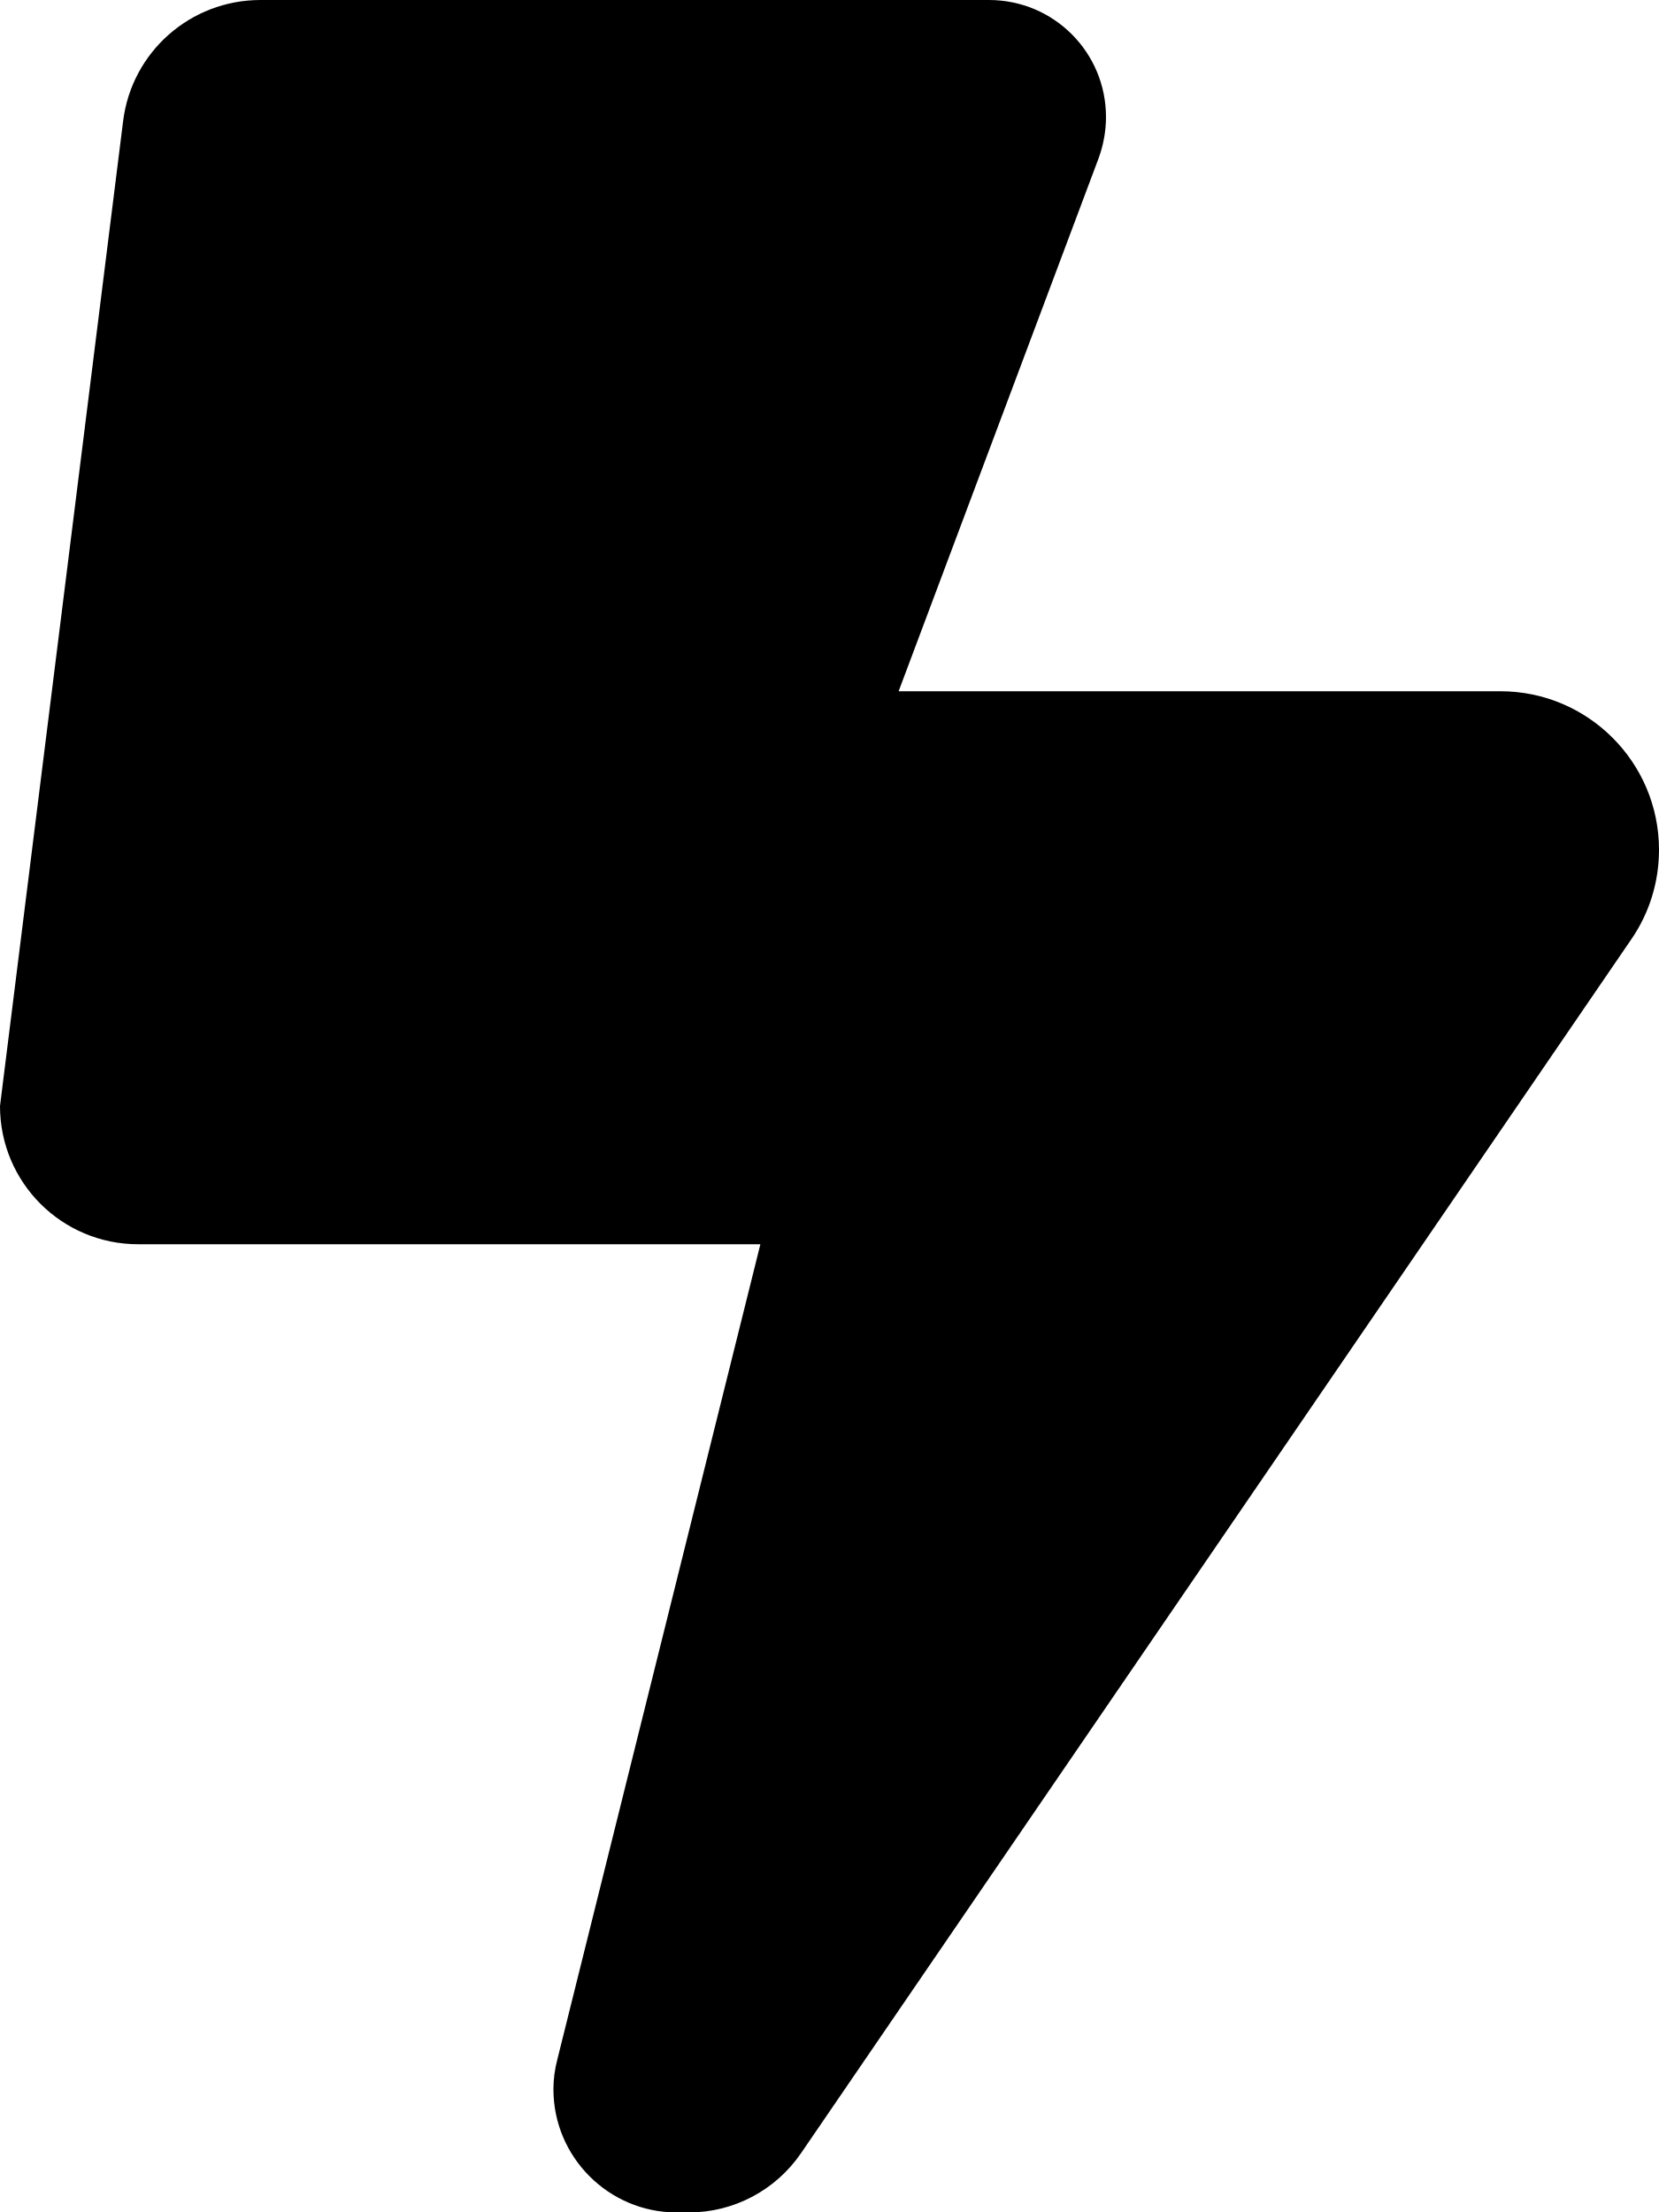
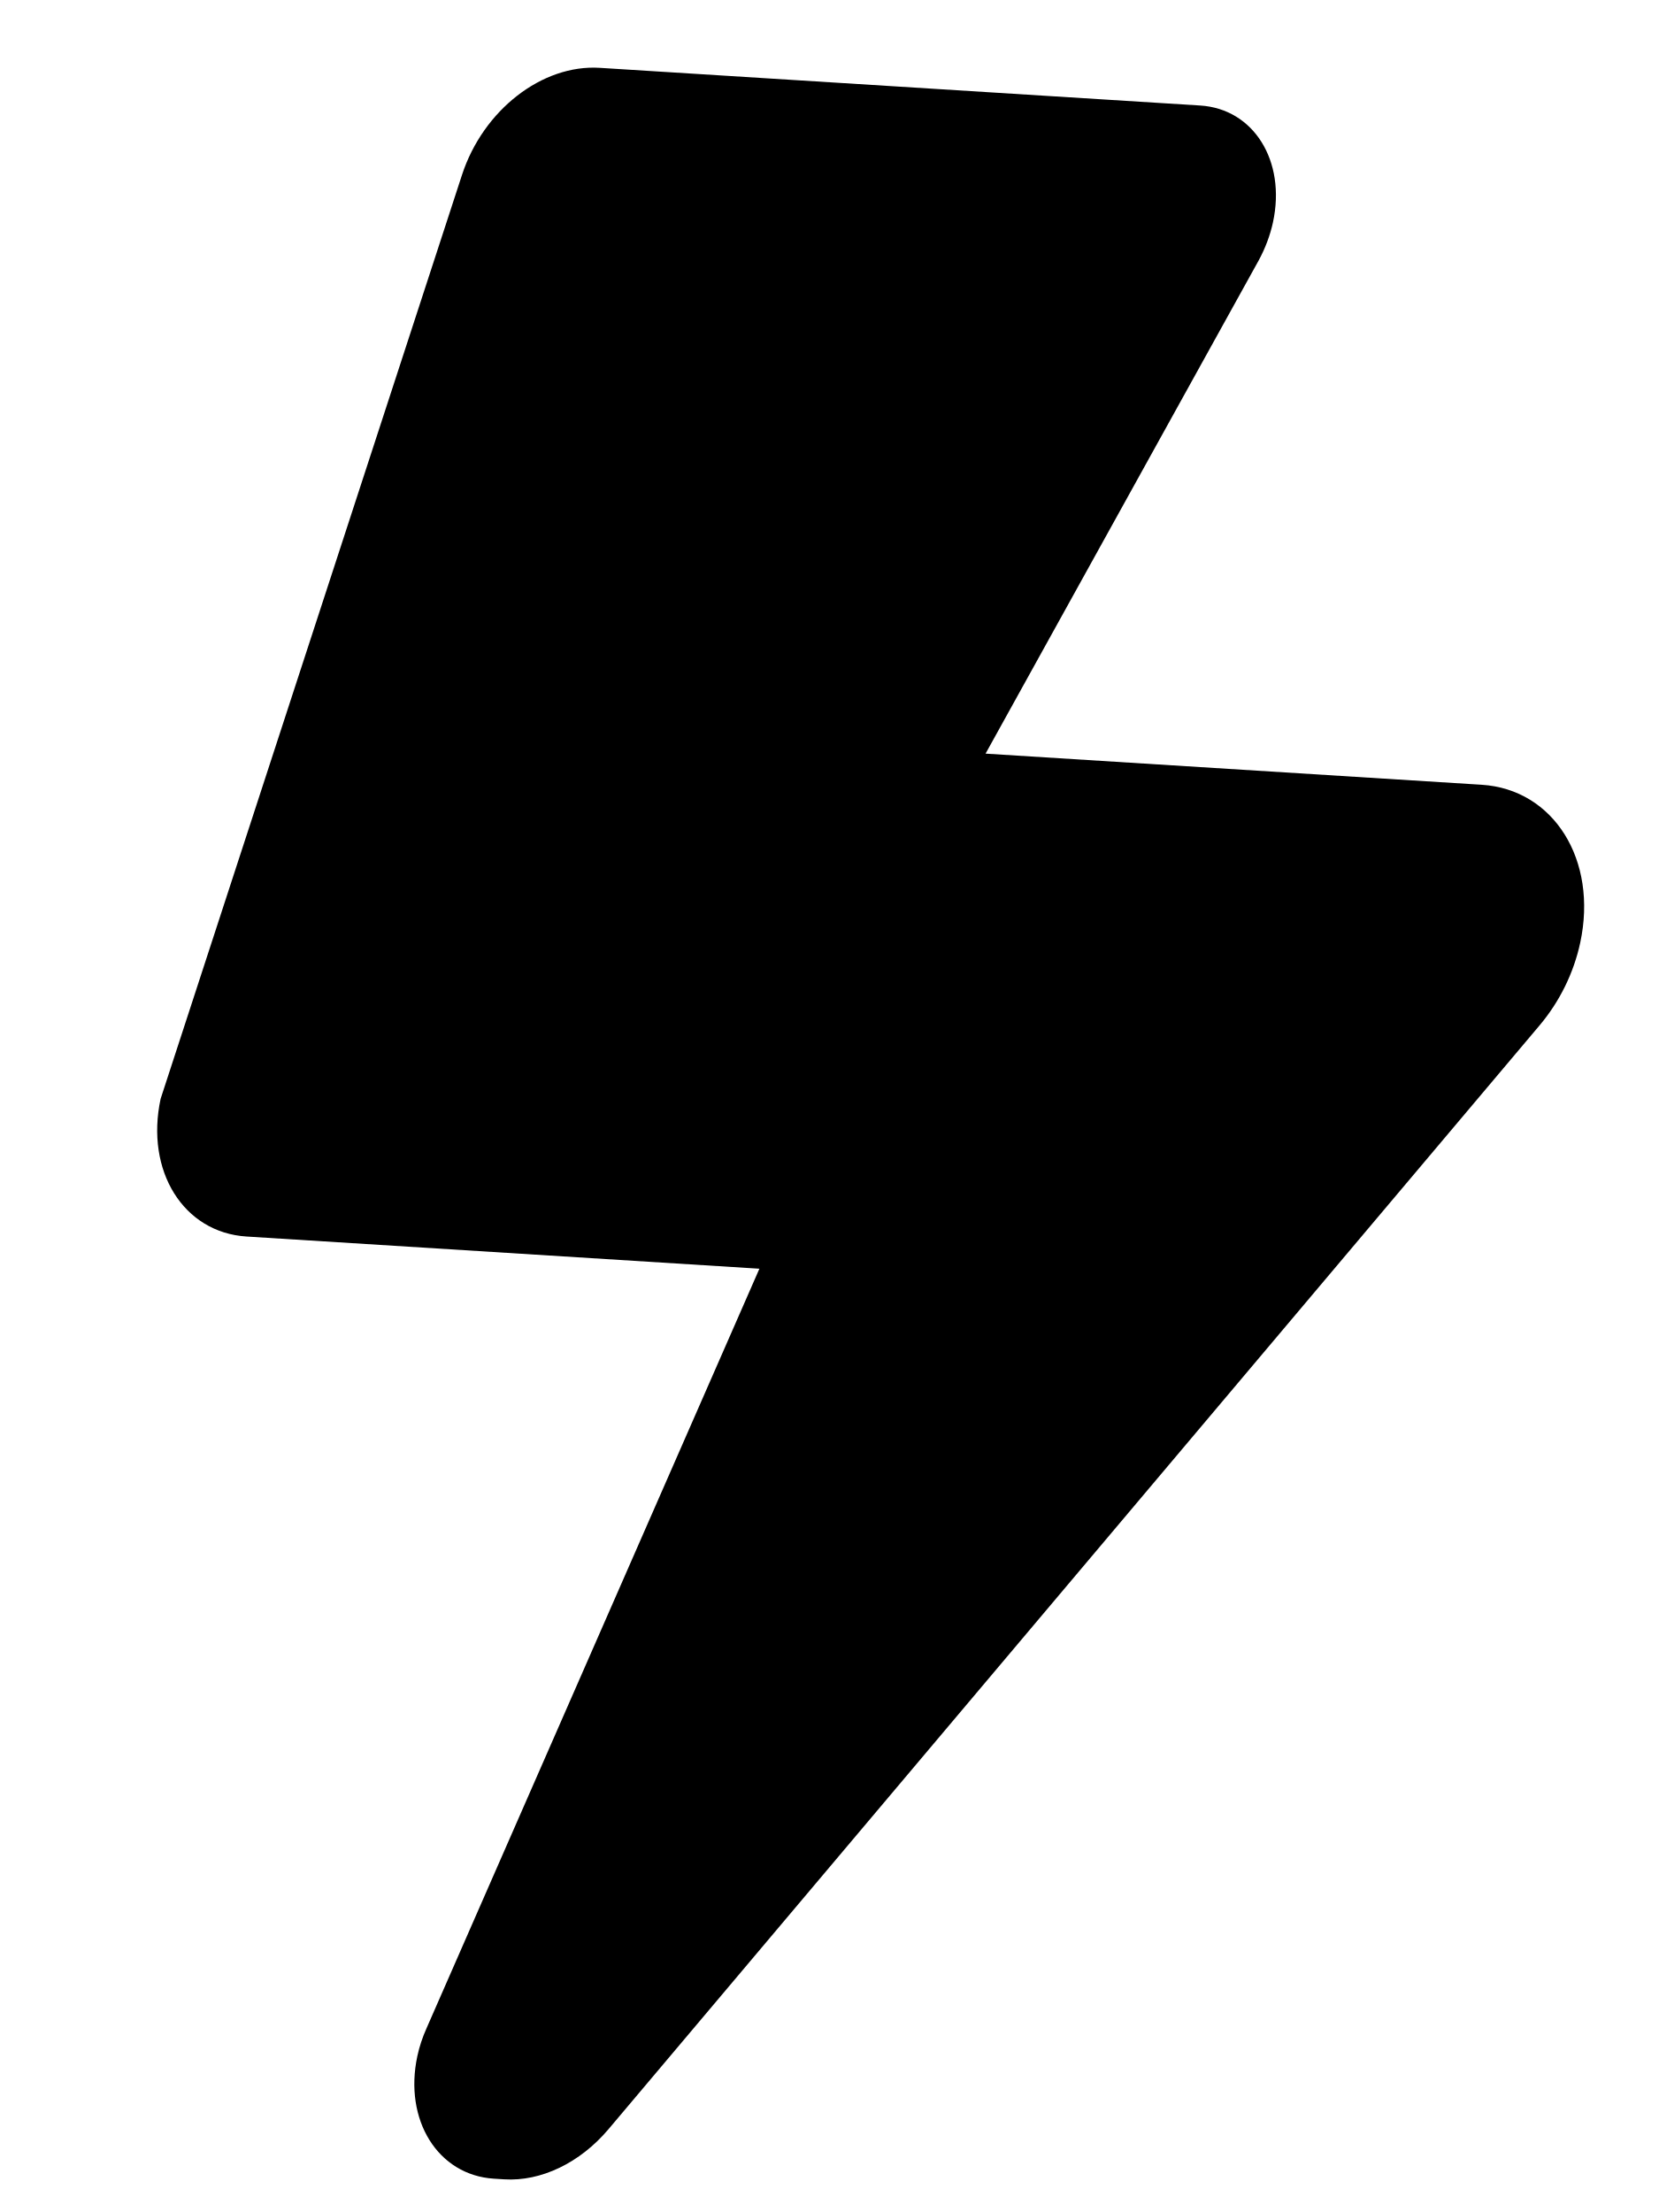
- <svg xmlns="http://www.w3.org/2000/svg" version="1.1" viewBox="0 0 384 512">
-   <path d="M0 256L28.5 28c2-16 15.6-28 31.8-28H228.9c15 0 27.1 12.1 27.1 27.1c0 3.2-.6 6.5-1.7 9.5L208 160H347.3c20.2 0 36.7 16.4 36.7 36.7c0 7.4-2.2 14.6-6.4 20.7l-192.2 281c-5.9 8.6-15.6 13.7-25.9 13.7h-2.9c-15.7 0-28.5-12.8-28.5-28.5c0-2.3 .3-4.6 .9-6.9L176 288H32c-17.7 0-32-14.3-32-32z" />
+ <svg xmlns="http://www.w3.org/2000/svg" version="1.1" viewBox="0 0 384 512" id="svg4">
+   <defs id="defs8" />
+   <path d="M 37.178,254.338 106.93,40.499 c 4.895,-15.006 18.541,-25.635 31.896,-24.797 l 138.99,8.722 c 12.366,0.776 19.886,12.829 16.842,26.994 -0.649,3.022 -1.813,6.107 -3.329,8.883 l -63.205,114.138 114.835,7.206 c 16.652,1.045 26.927,17.386 22.809,36.556 -1.501,6.988 -4.776,13.674 -9.476,19.217 L 140.838,492.84 c -6.609,7.816 -15.64,12.131 -24.131,11.598 l -2.391,-0.15 c -12.943,-0.812 -20.898,-13.562 -17.712,-28.388 0.467,-2.172 1.181,-4.329 2.142,-6.469 L 175.776,293.662 57.066,286.212 C 42.474,285.297 33.587,271.053 37.178,254.338 Z" id="path2" style="stroke-width:0.888" />
</svg>
